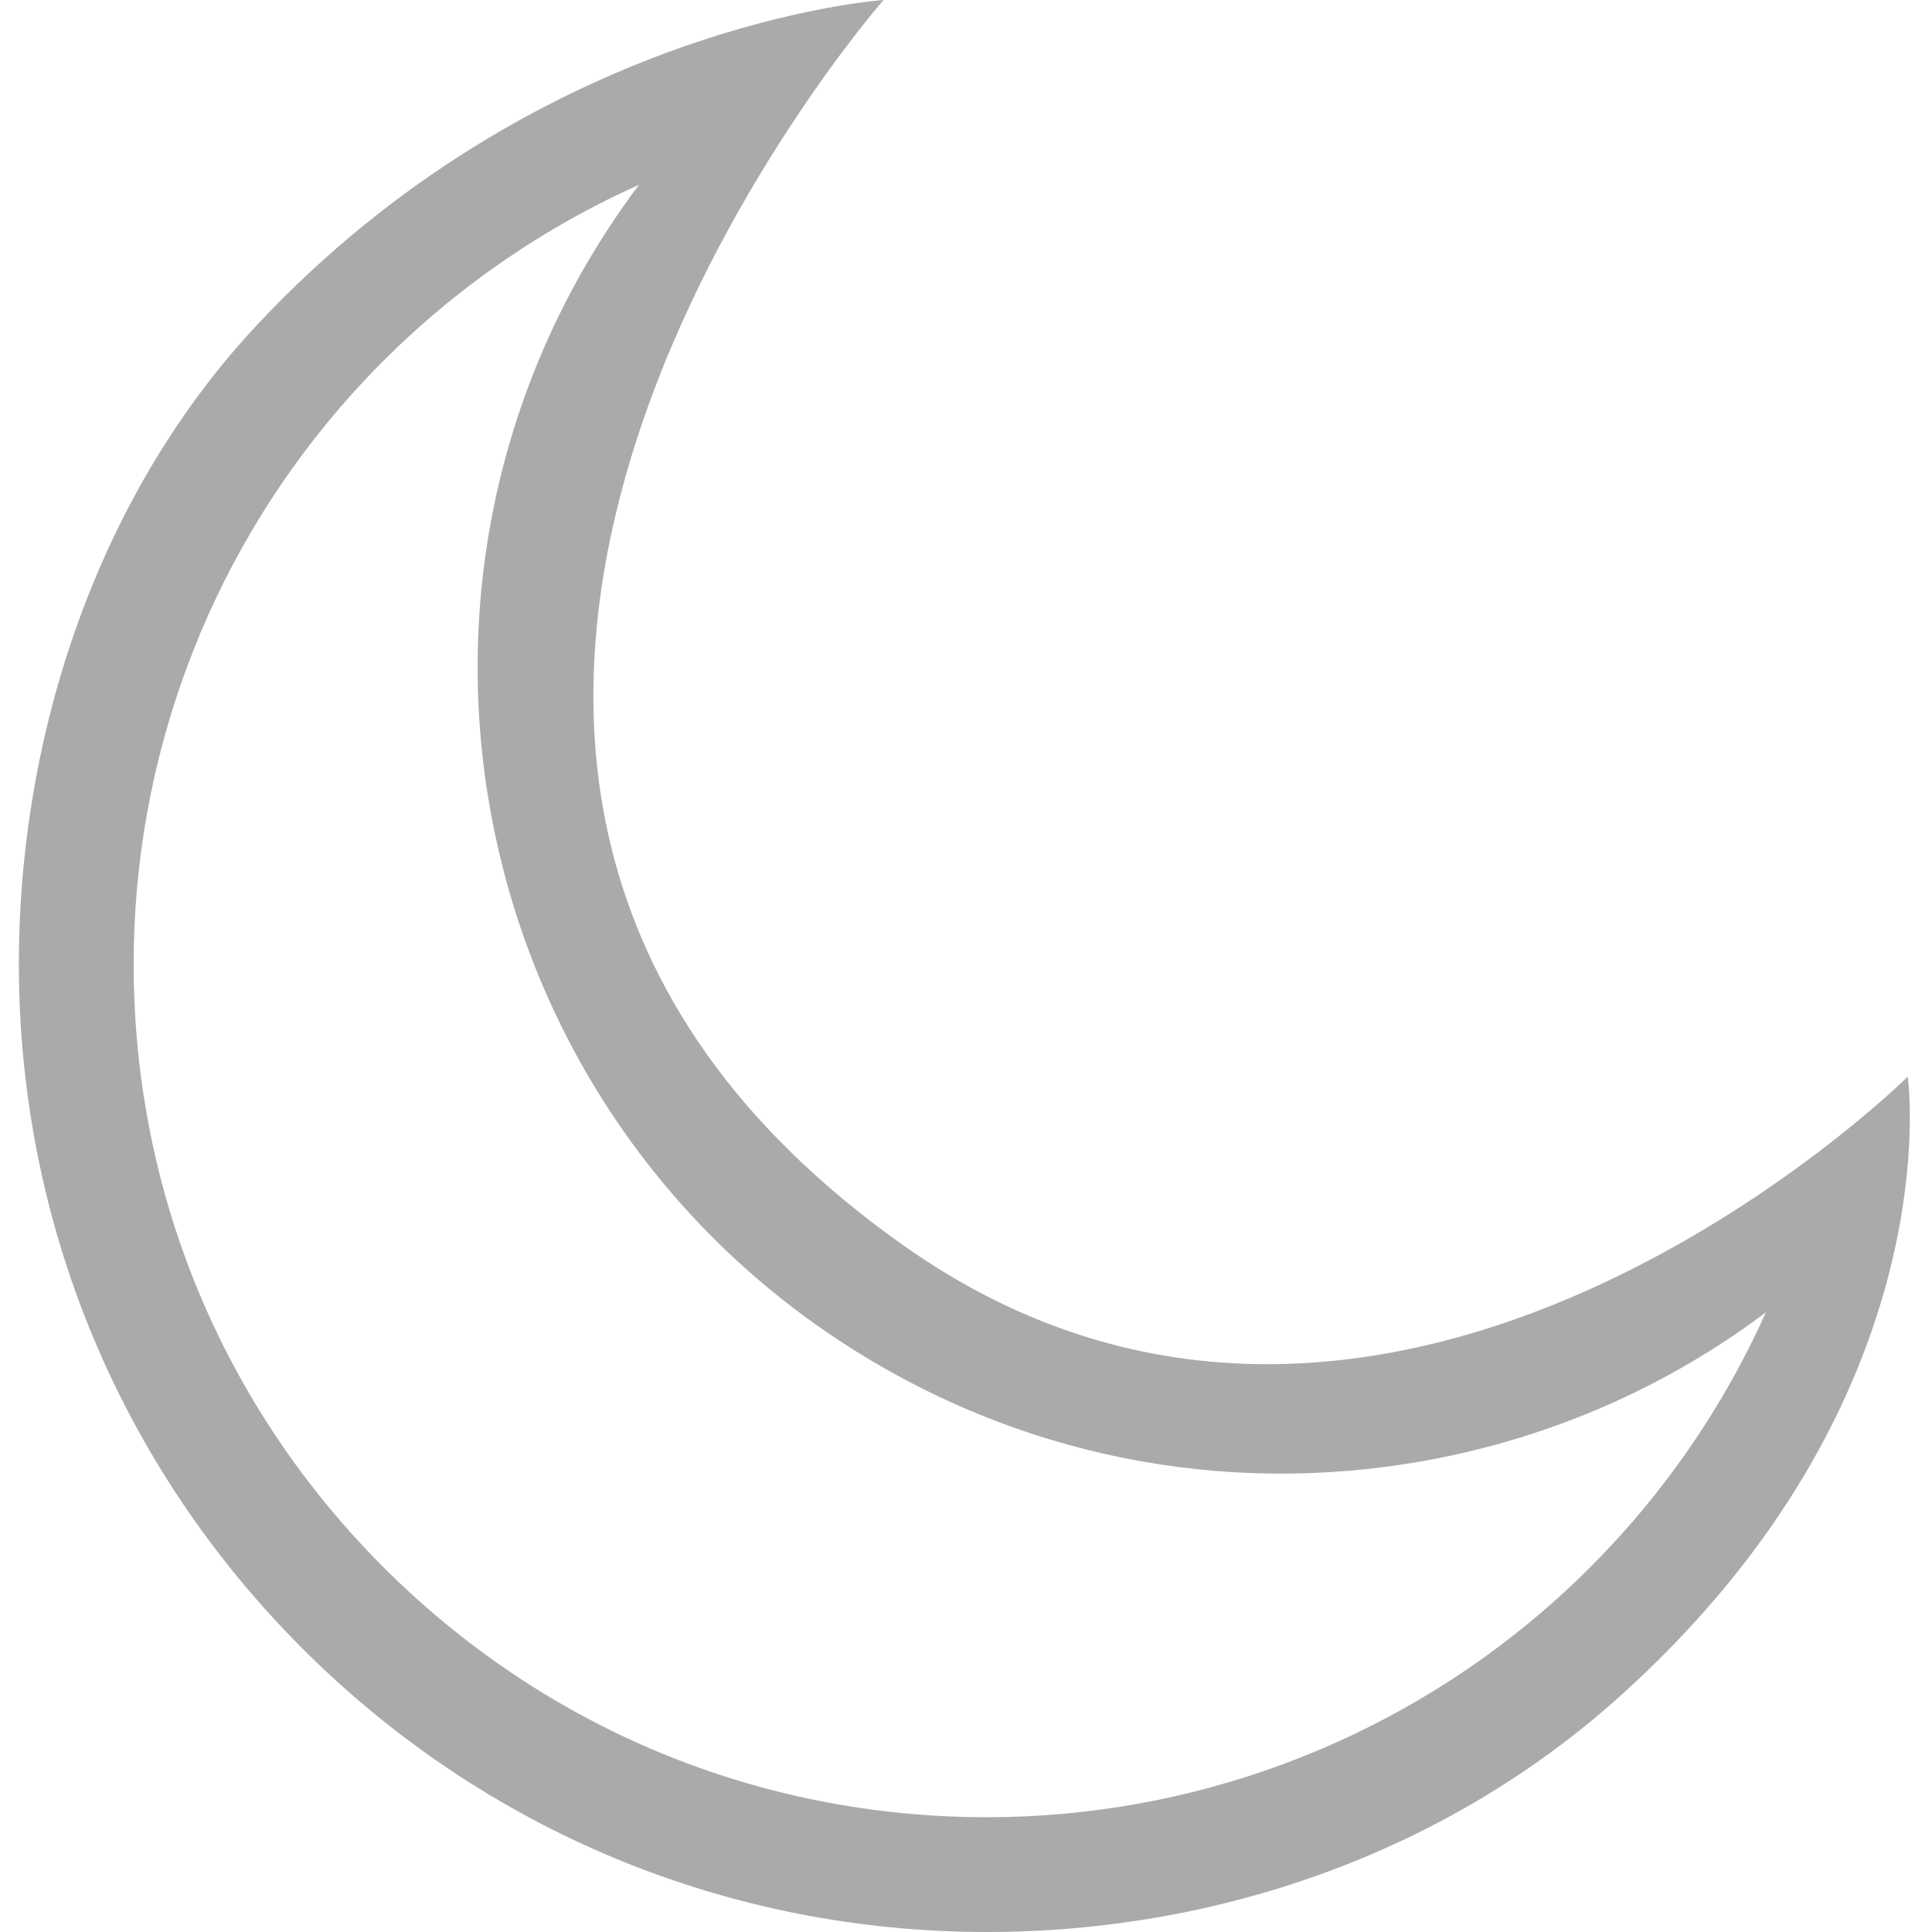
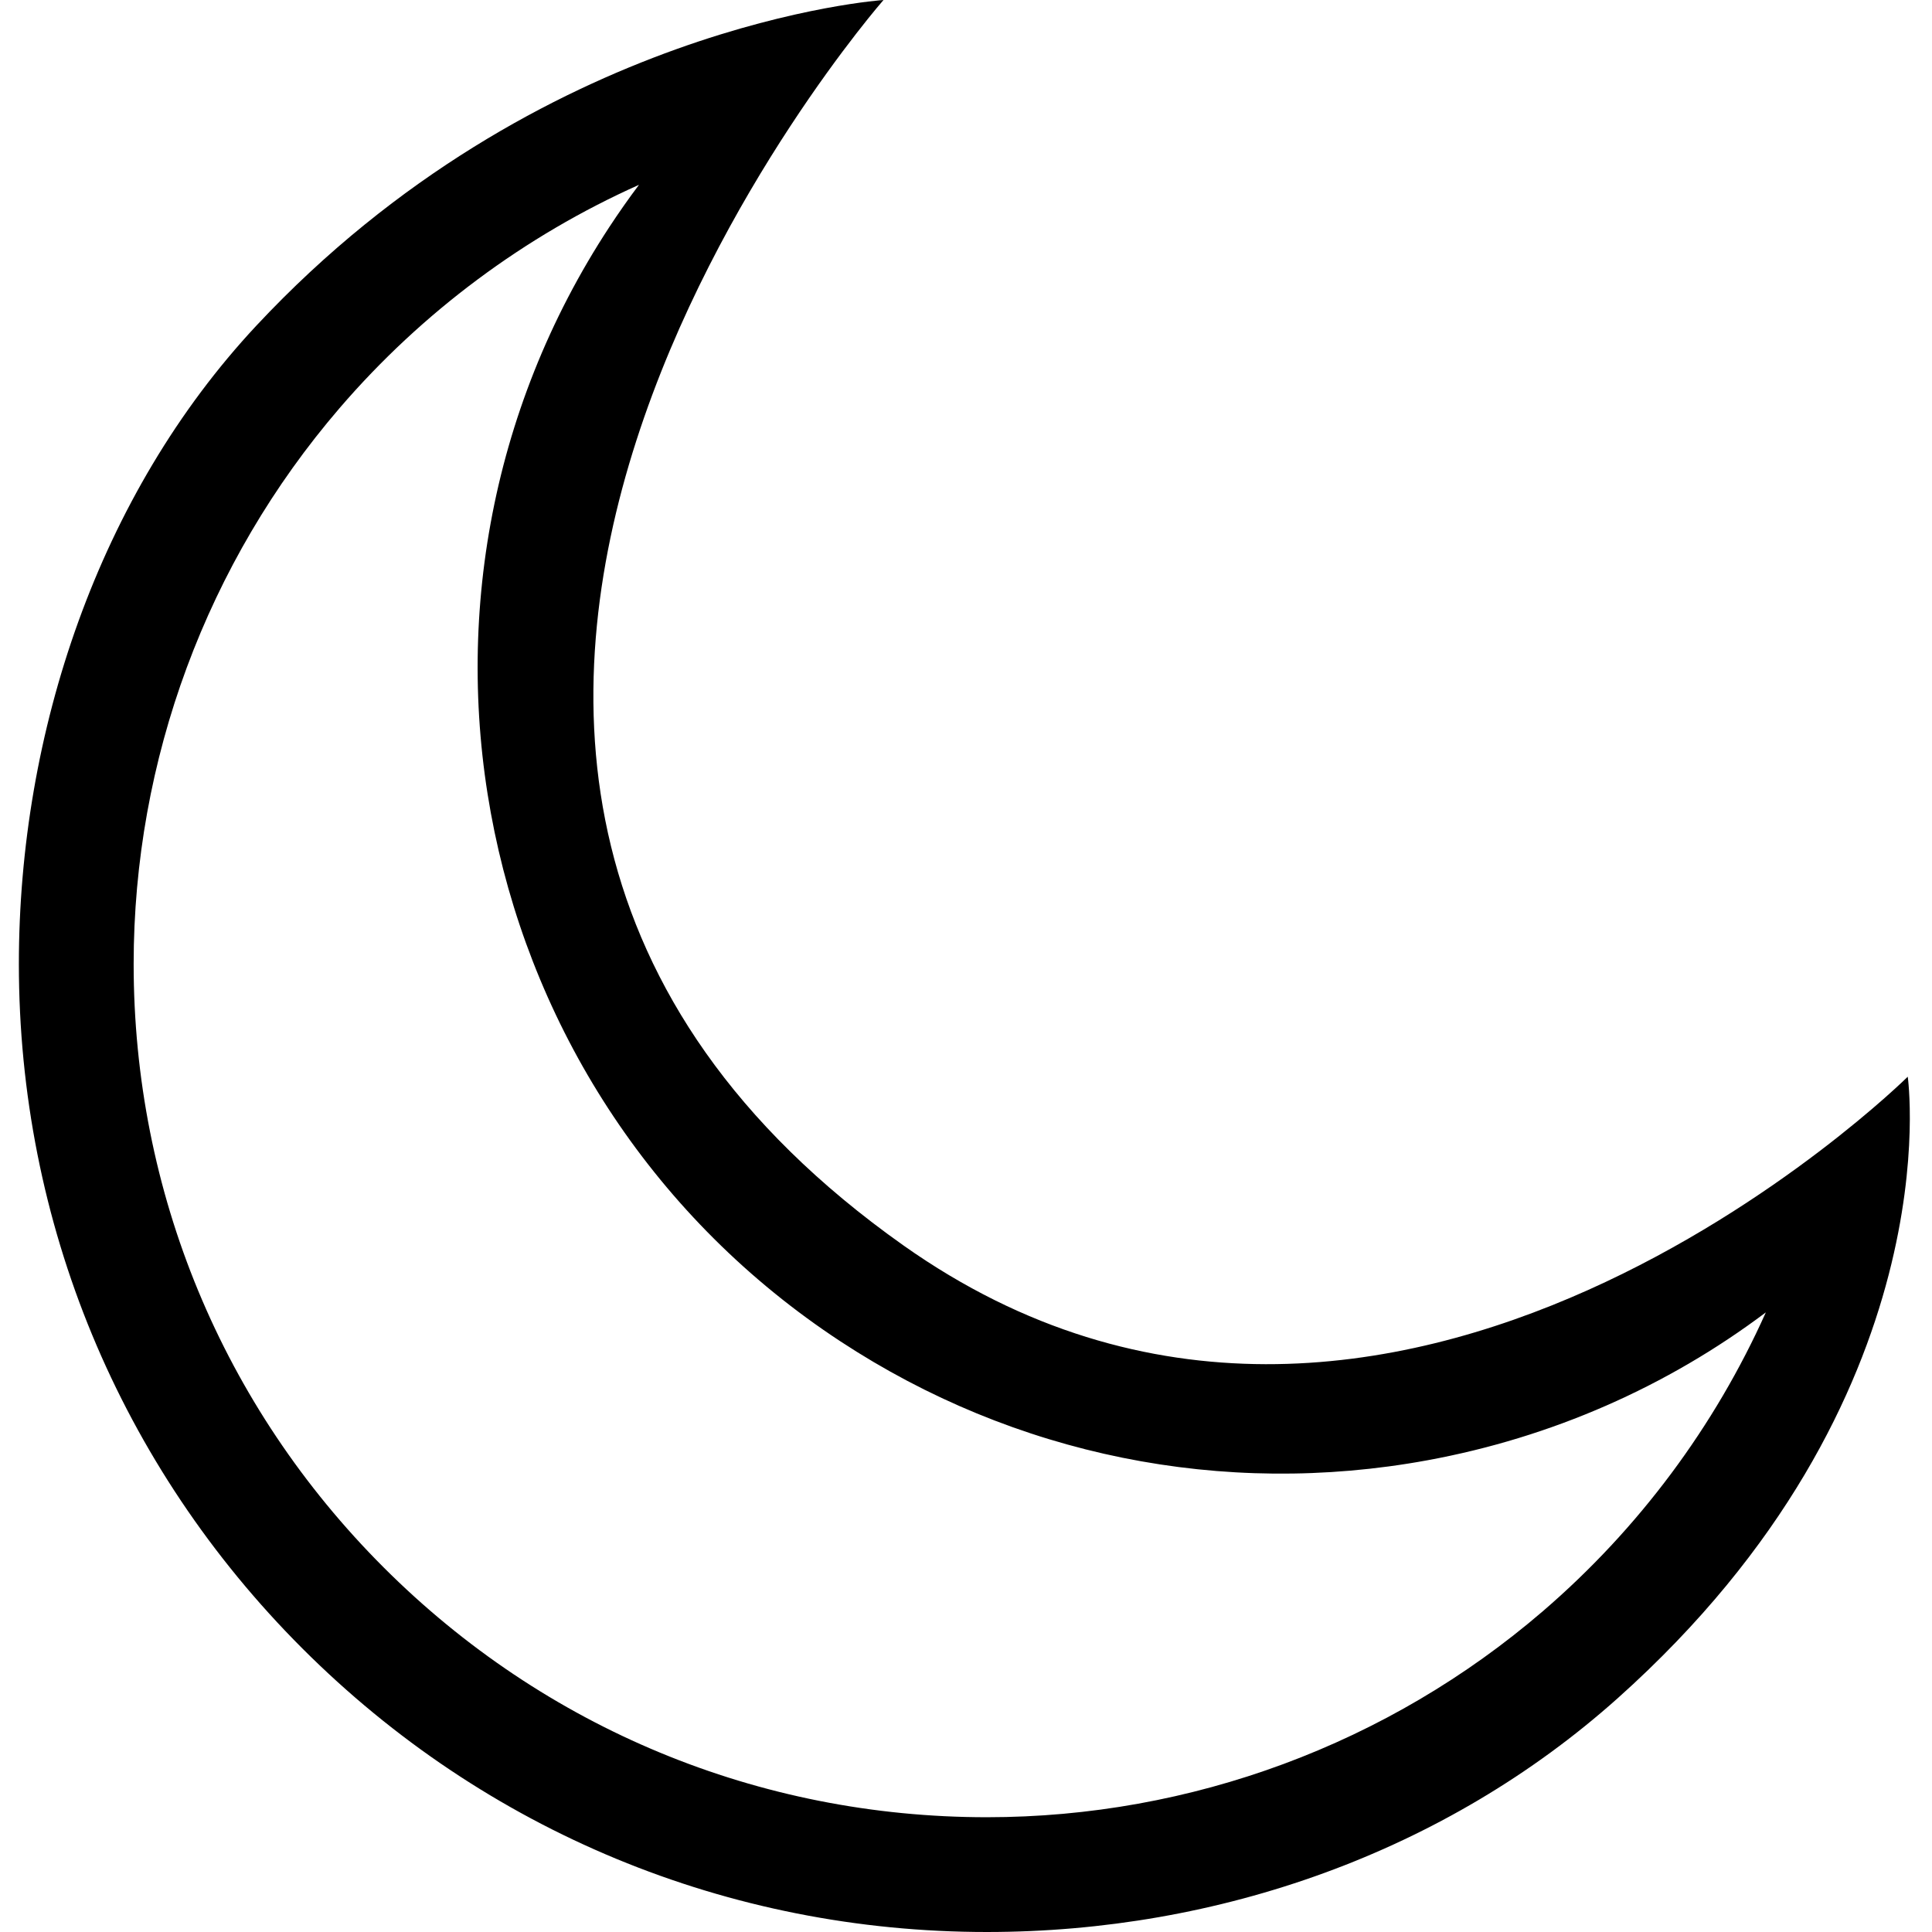
<svg xmlns="http://www.w3.org/2000/svg" height="512pt" viewBox="-5 0 512 512" width="512pt">
  <path d="m256.535 512c-68.523 0-132.945-26.684-181.398-75.137s-75.137-112.875-75.137-181.395c0-61.332 21.121-124.406 62.938-169.168 74.953-80.227 166.199-86.301 166.199-86.301s-176.469 201.512 5.293 330.059c128.883 91.145 266.141-44.715 266.141-44.715s12.121 85.164-76.863 164.703c-45.684 40.832-105.824 61.953-167.172 61.953zm-92.199-463.02c-30.223 13.523-57.41 33.664-79.348 59.176-35.191 40.938-54.57 93.25-54.57 147.312 0 60.395 23.52 117.18 66.227 159.887s99.492 66.23 159.891 66.23c54.074 0 106.398-19.391 147.34-54.602 25.465-21.902 45.574-49.031 59.09-79.188-26.156 19.664-56.73 33.148-89.723 39.199-54.199 9.938-109.426-1.254-155.508-31.512-98.312-64.559-125.773-197.062-61.215-295.379 2.496-3.801 5.102-7.508 7.816-11.125zm0 0" />
  <style>
    svg {
-         fill:#aaa;
+         fill:#000;
    }
</style>
</svg>
